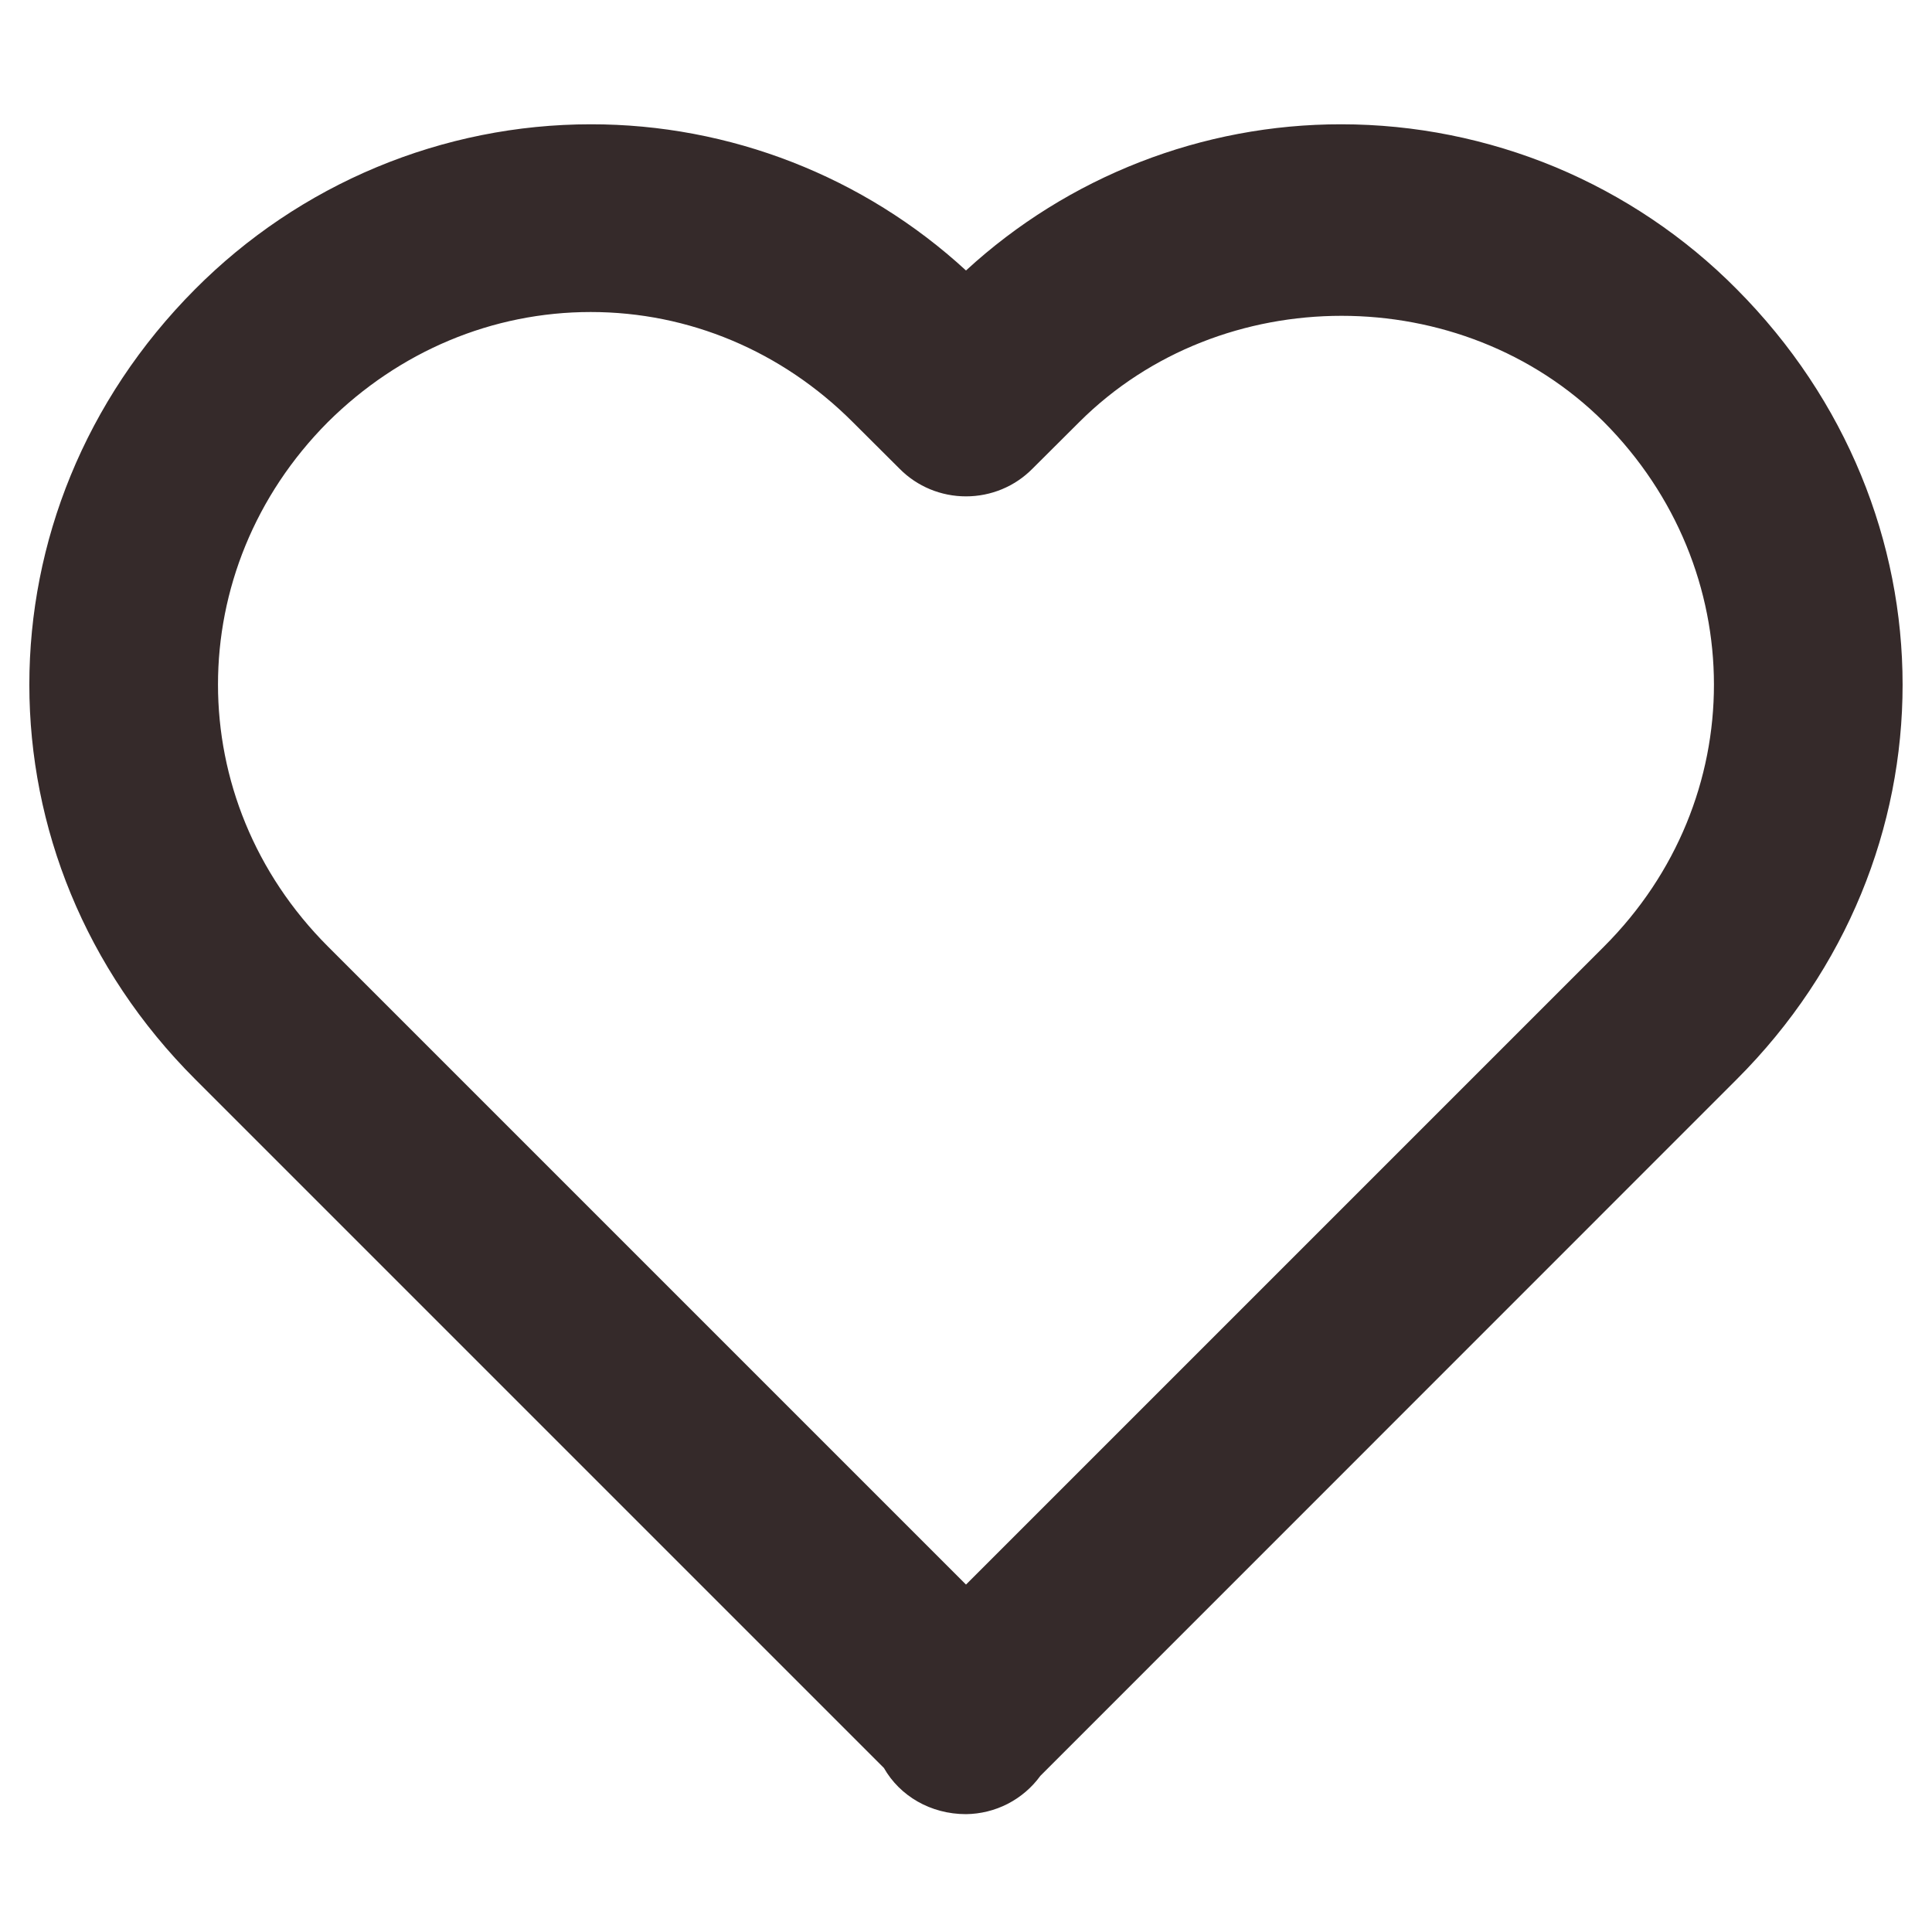
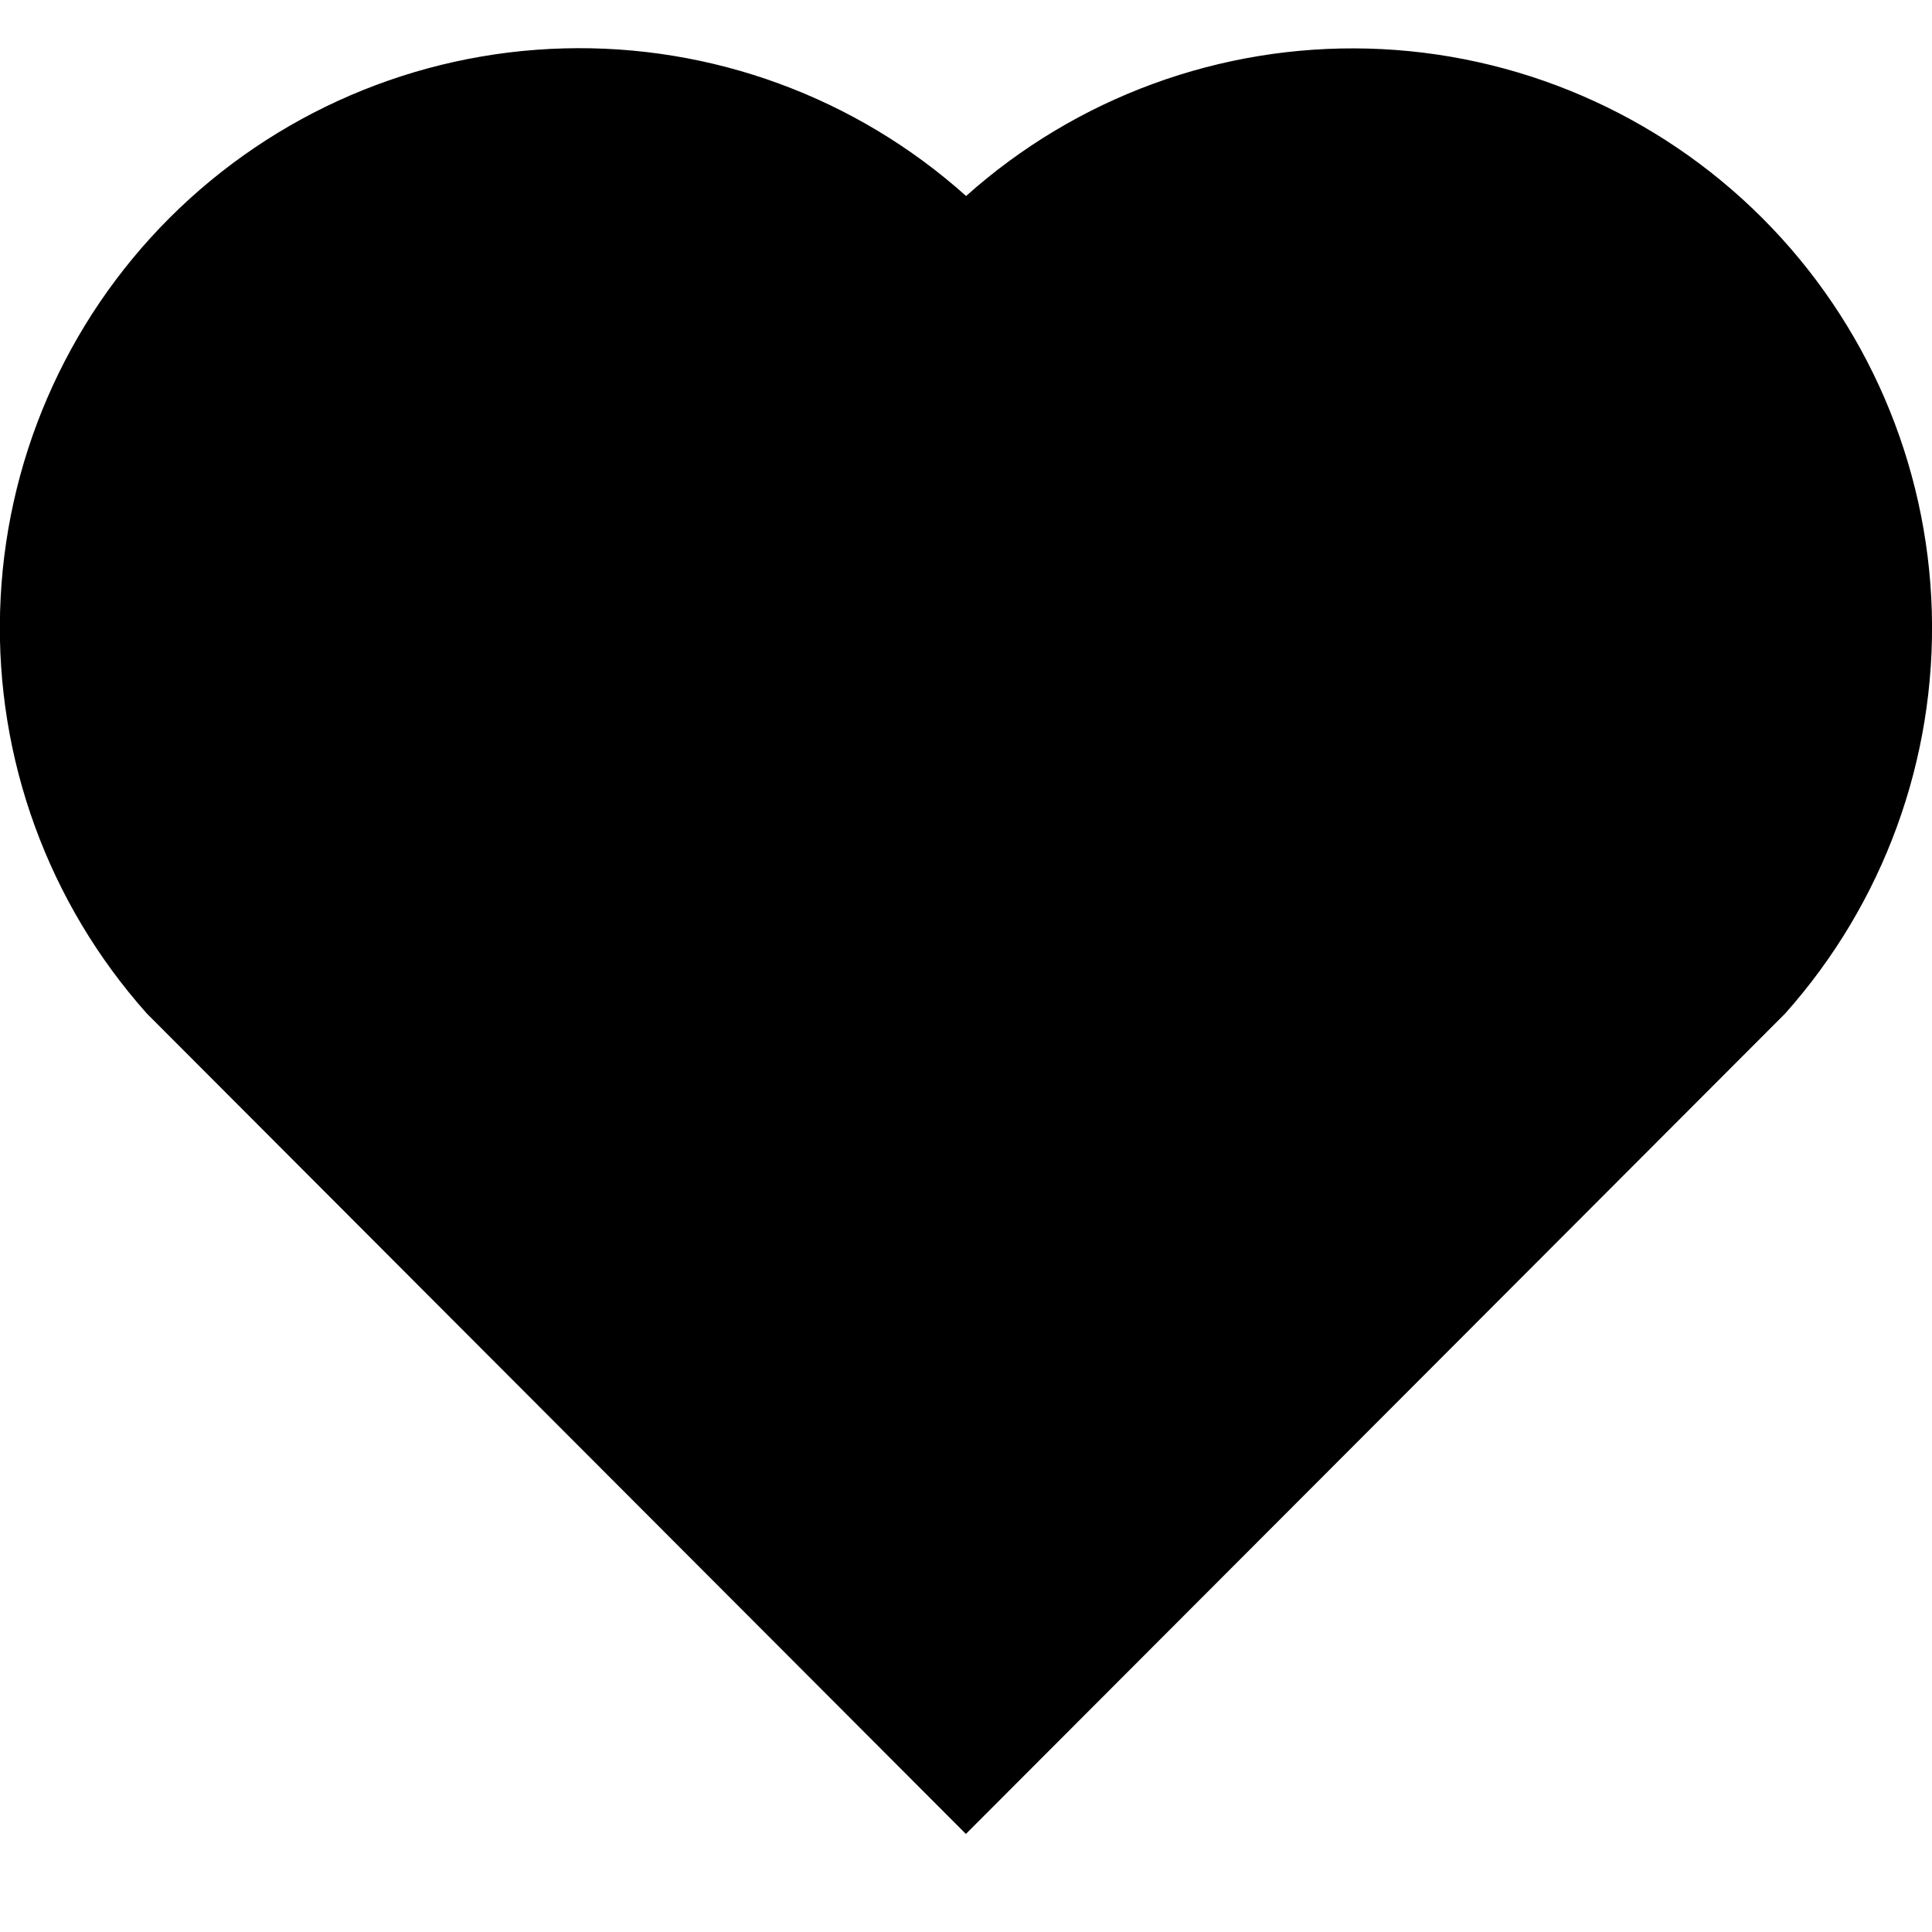
- <svg xmlns="http://www.w3.org/2000/svg" width="12" height="12" viewBox="0 0 12 12" fill="none">
-   <path d="M6 1.68C5.365 1.096 4.532 0.771 3.669 0.772C3.212 0.772 2.76 0.863 2.338 1.039C1.916 1.215 1.533 1.473 1.211 1.797C-0.161 3.176 -0.161 5.332 1.213 6.704L5.49 10.981C5.589 11.155 5.78 11.268 6 11.268C6.09 11.267 6.179 11.245 6.259 11.204C6.34 11.162 6.409 11.103 6.462 11.03L10.787 6.704C12.161 5.331 12.161 3.176 10.786 1.795C10.465 1.471 10.082 1.214 9.661 1.038C9.239 0.863 8.787 0.772 8.331 0.772C7.468 0.771 6.635 1.096 6 1.68ZM9.961 2.62C10.873 3.536 10.874 4.968 9.963 5.879L6 9.842L2.037 5.879C1.126 4.968 1.127 3.536 2.036 2.622C2.48 2.181 3.059 1.938 3.669 1.938C4.279 1.938 4.856 2.181 5.296 2.621L5.588 2.912C5.697 3.022 5.845 3.083 6 3.083C6.155 3.083 6.303 3.022 6.412 2.912L6.704 2.621C7.586 1.741 9.081 1.743 9.961 2.62Z" fill="#352A2A" />
+ <svg xmlns="http://www.w3.org/2000/svg" width="12" height="12" viewBox="0 0 20 19">
+   <path d="M10.001 1.529C11.144 0.507 12.635 -0.039 14.167 0.003C15.7 0.045 17.159 0.673 18.243 1.757C19.326 2.84 19.954 4.297 19.998 5.828C20.042 7.359 19.499 8.849 18.479 9.993L9.999 18.485L1.521 9.993C0.5 8.849 -0.044 7.357 0.001 5.825C0.045 4.292 0.674 2.835 1.759 1.752C2.845 0.669 4.303 0.042 5.836 0.001C7.369 -0.041 8.859 0.506 10.001 1.529Z" />
</svg>
